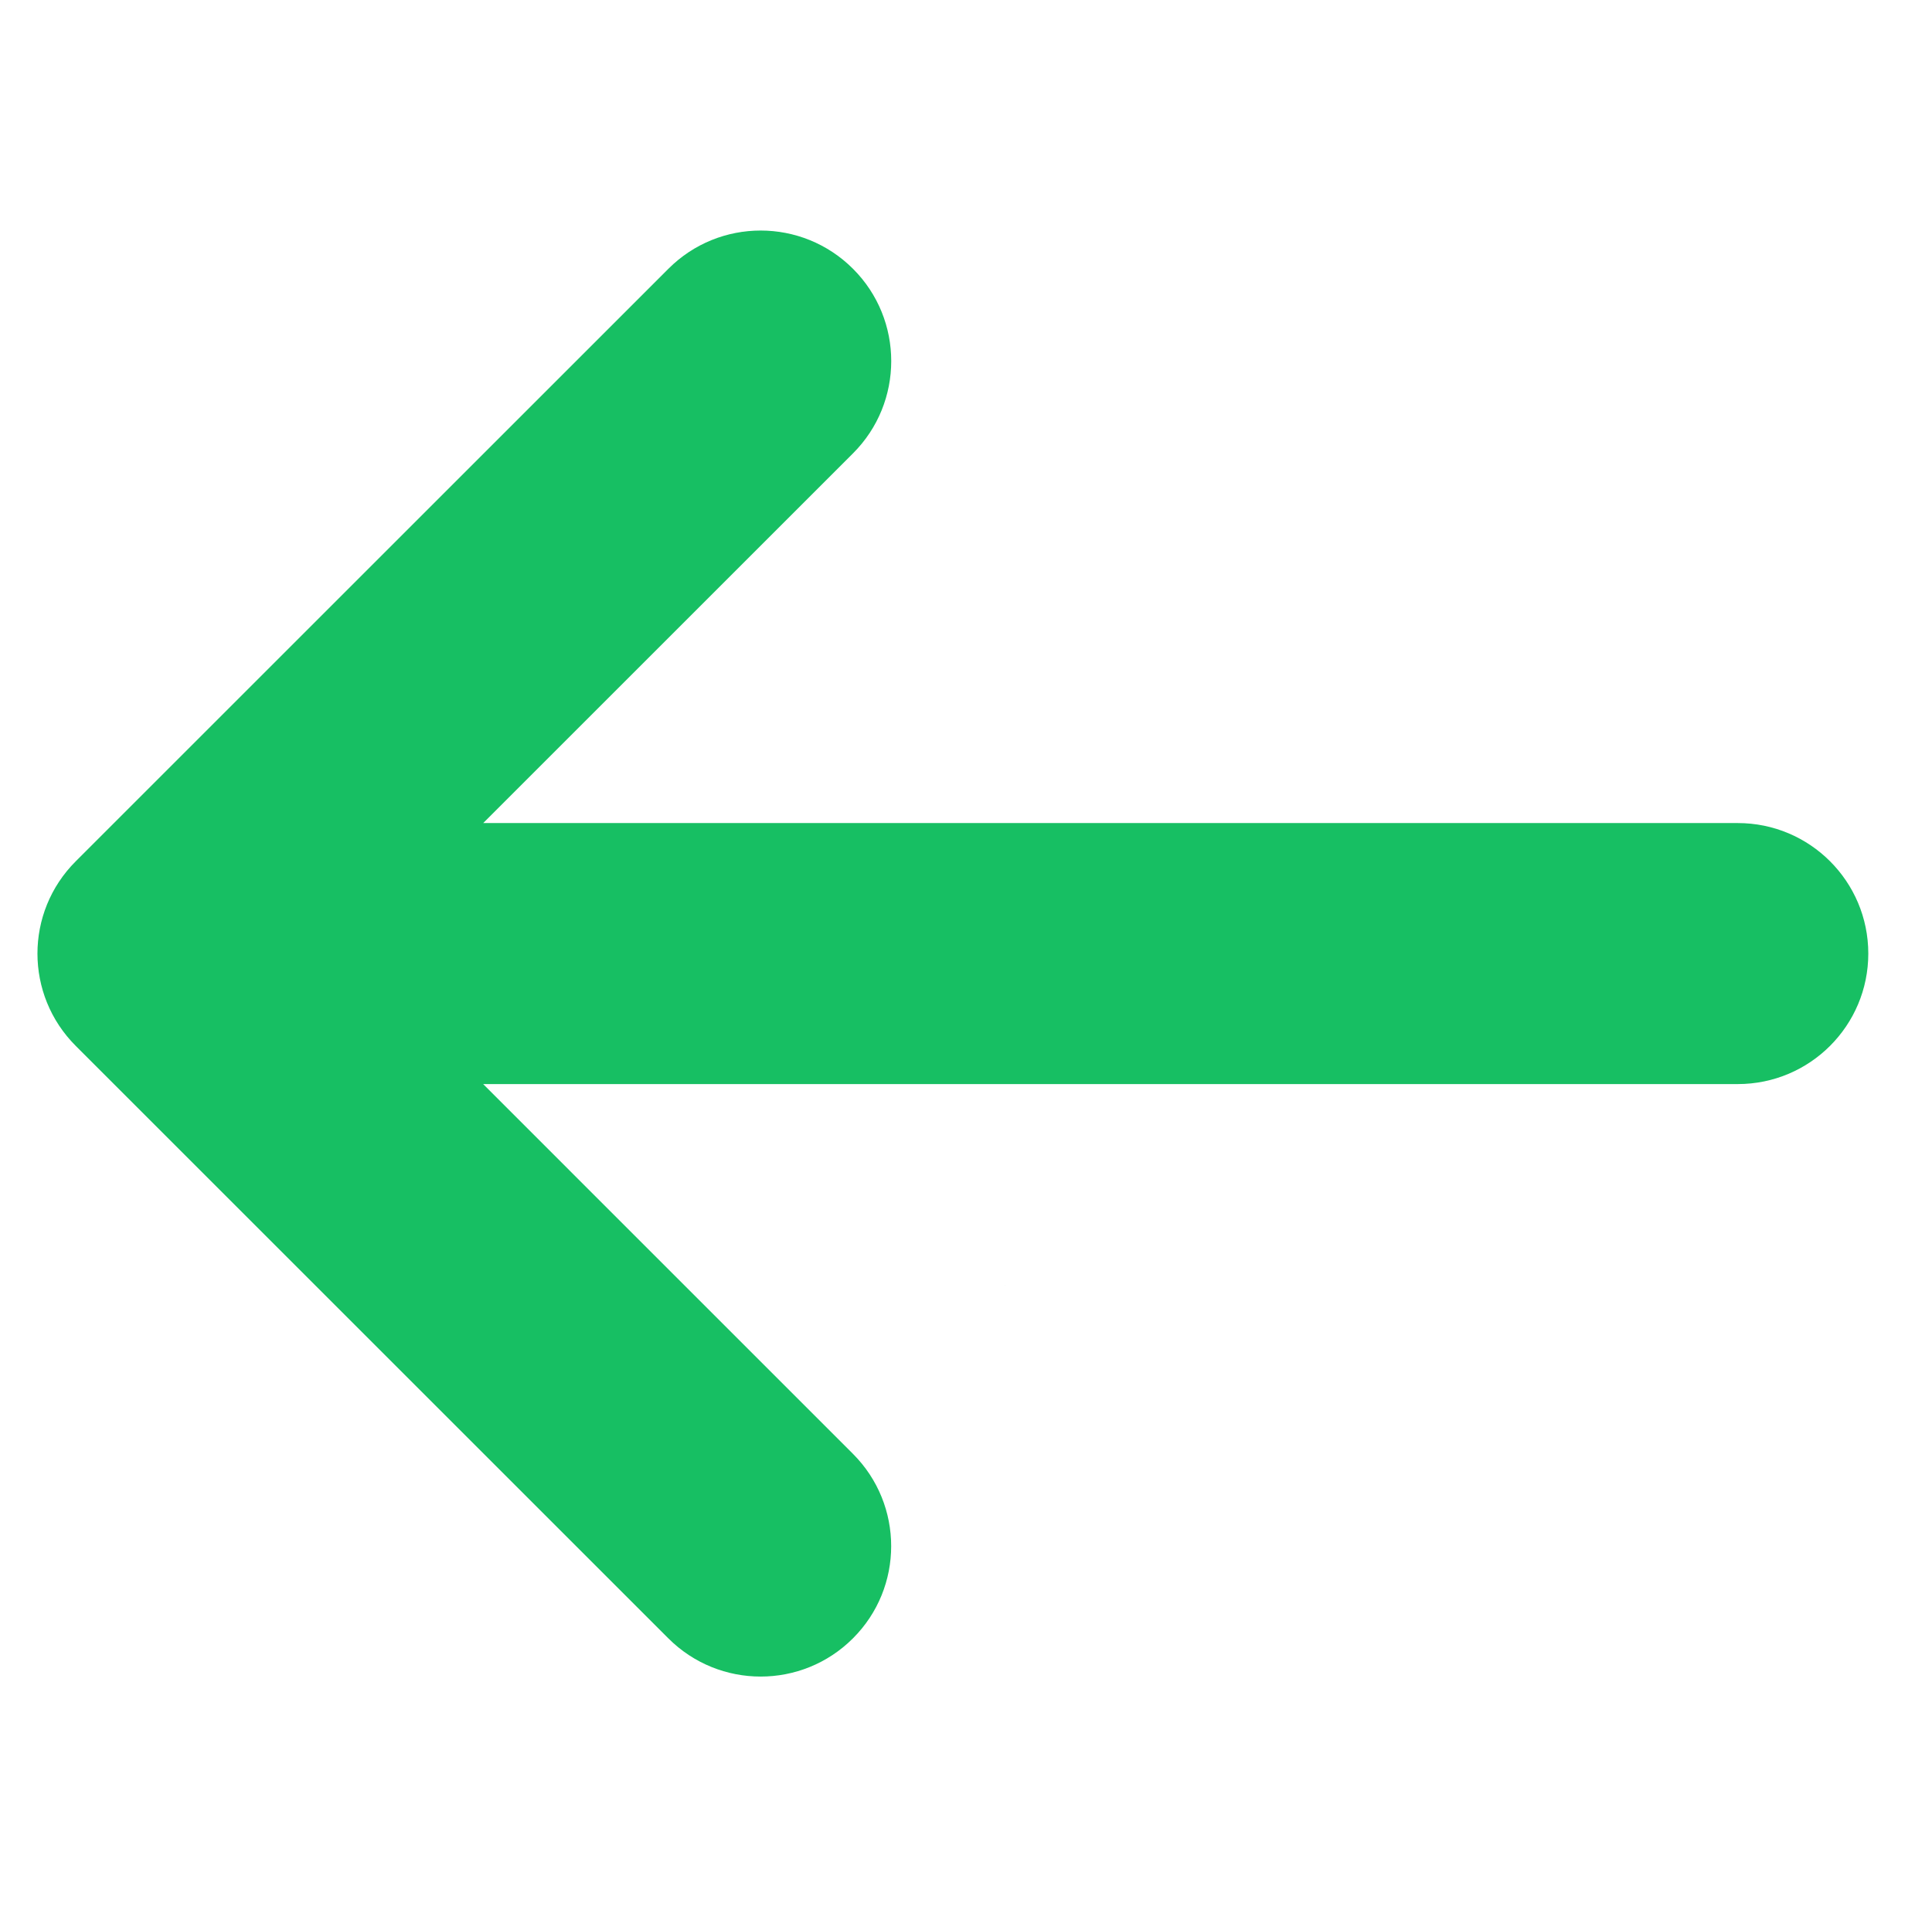
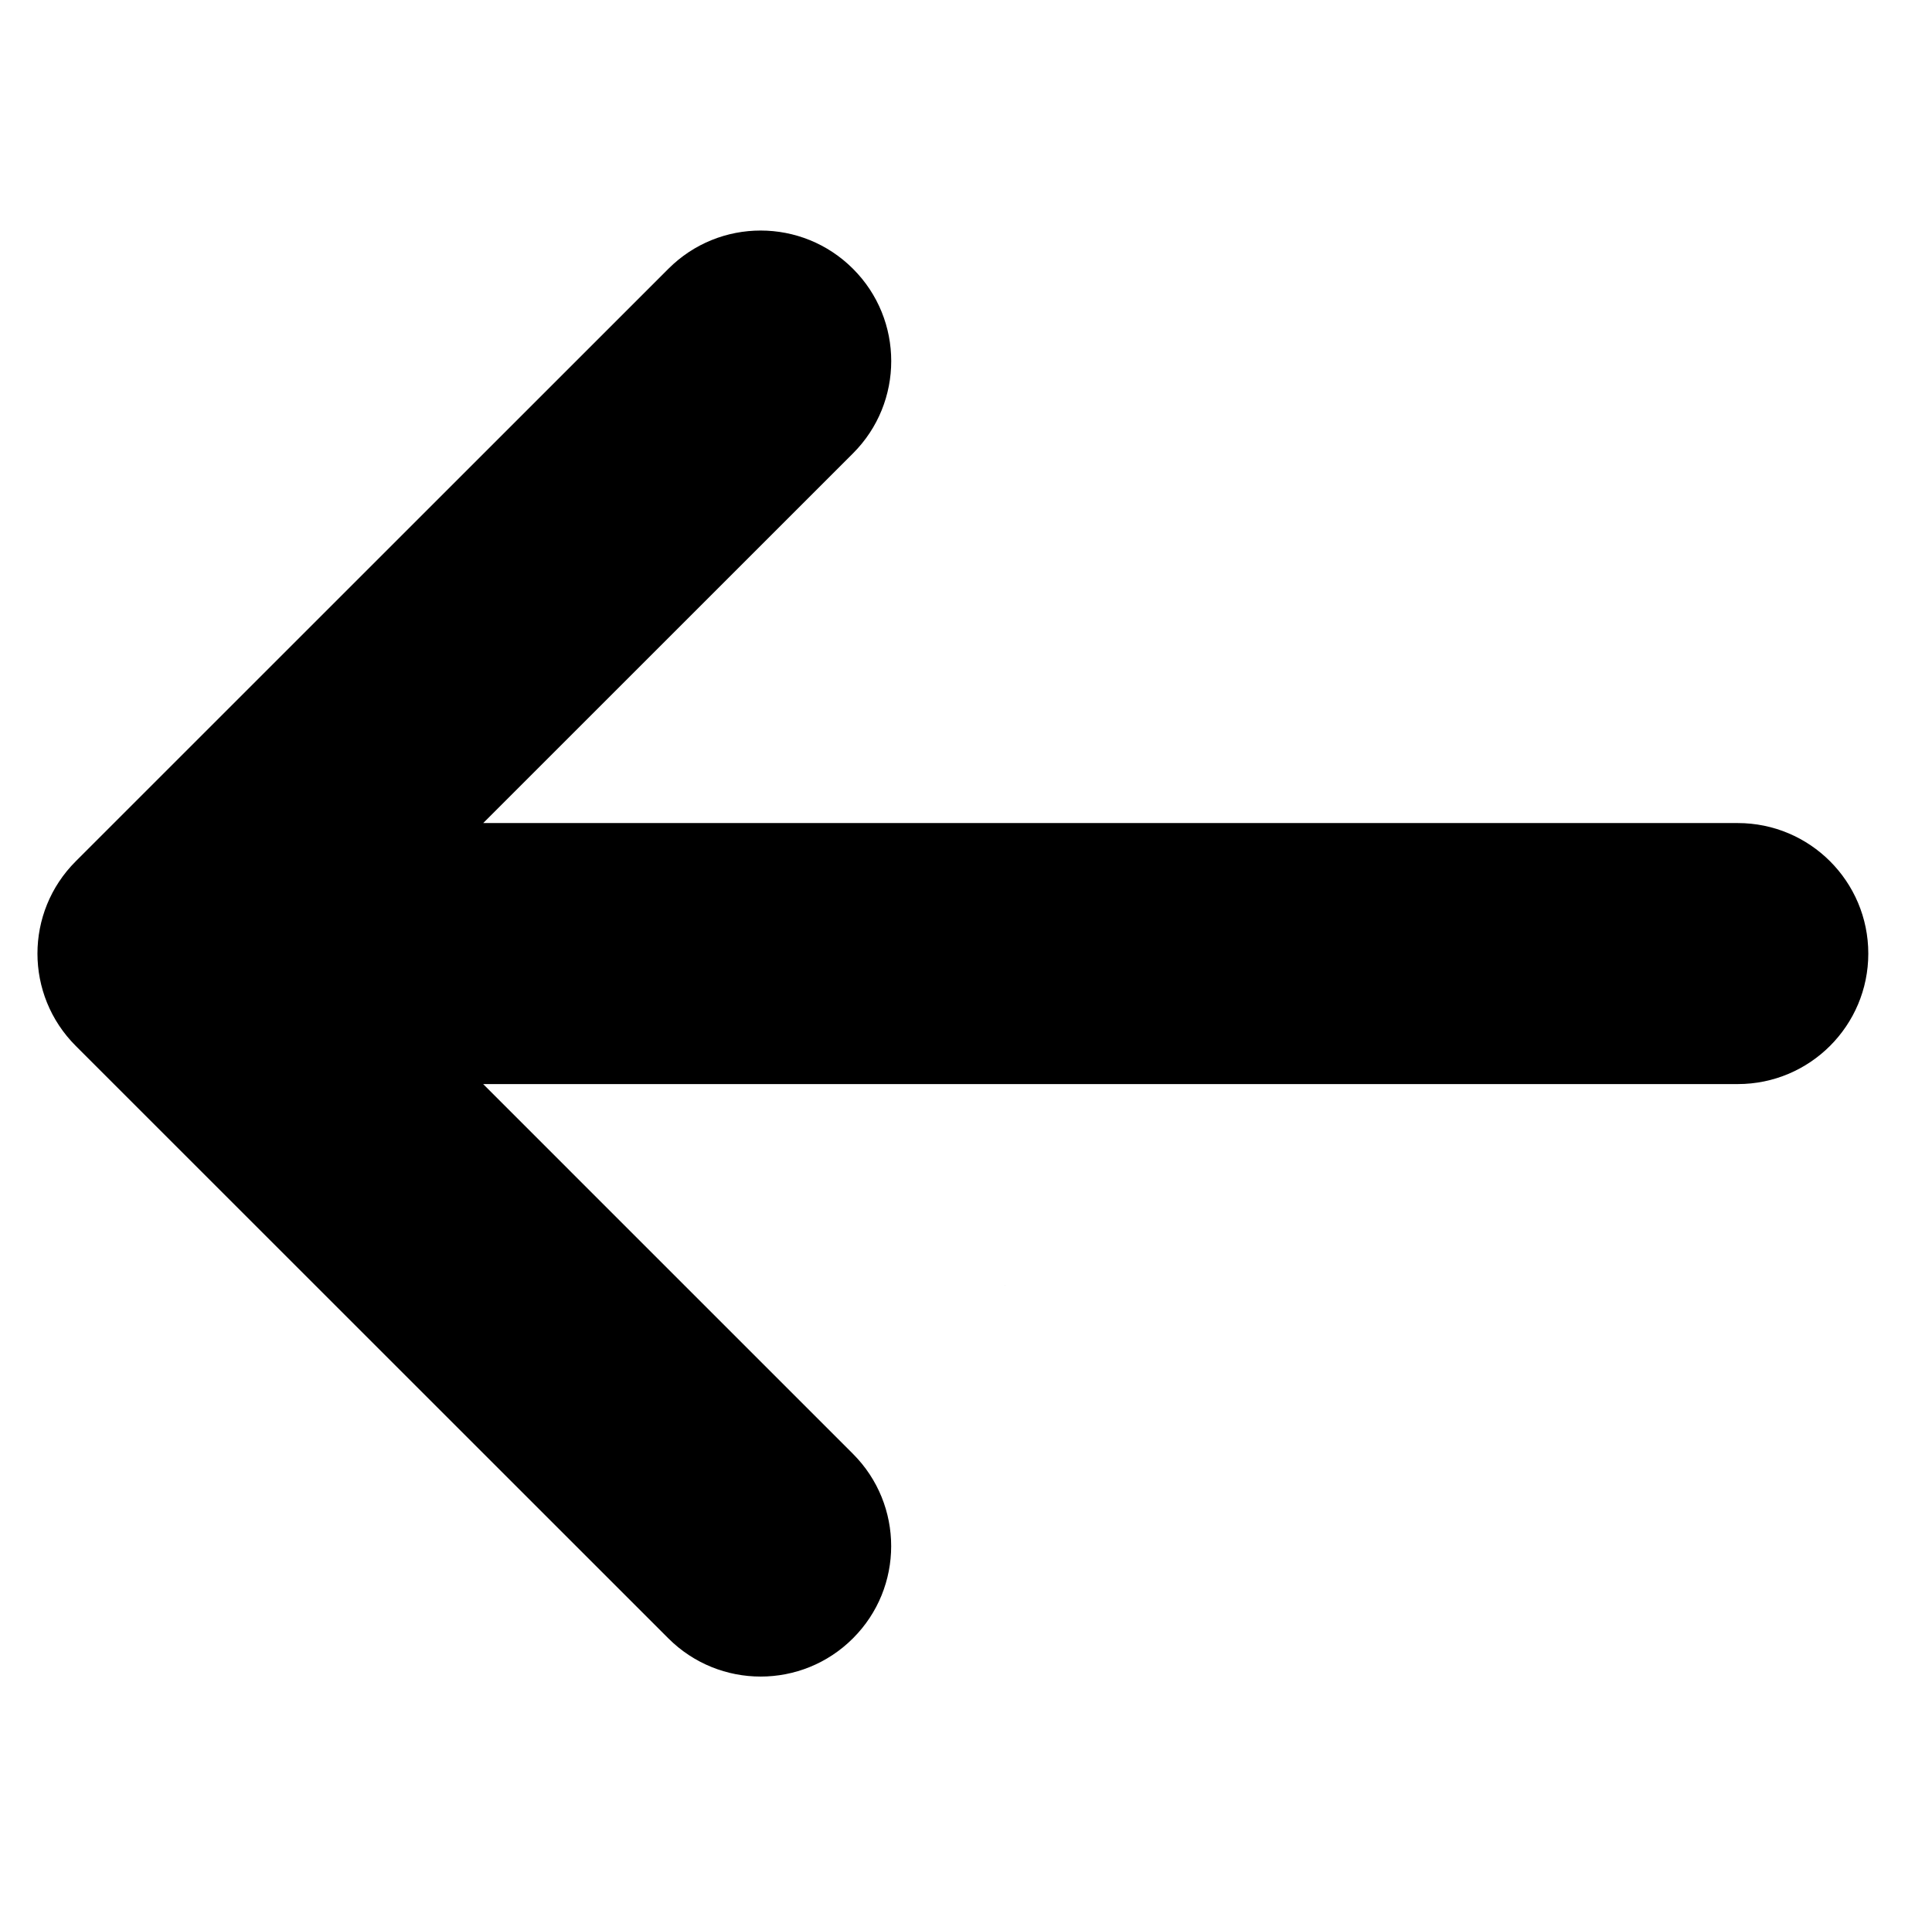
- <svg xmlns="http://www.w3.org/2000/svg" t="1593266223454" class="icon" viewBox="0 0 1025 1024" version="1.1" p-id="5430" width="200.195" height="200">
-   <defs>
-     <style type="text/css" />
-   </defs>
-   <path d="M533.353 682.285c0-0.03 0.06-0.06 0.06-0.09C533.173 682.195 533.143 682.225 533.353 682.285zM40.177 555.008l314.398 314.398c27.046 27.046 70.927 27.046 97.943 0 27.046-26.985 27.046-70.867 0-97.912l-196.186-196.216 665.63 0c38.249 0 69.24-31.021 69.24-69.24 0-38.28-31.021-69.271-69.24-69.271L256.361 436.766l196.186-196.186c27.046-27.016 27.046-70.927 0-97.943C439.025 129.114 421.286 122.338 403.546 122.338c-17.709 0-35.448 6.776-48.941 20.299L40.177 457.065C13.101 484.111 13.101 527.932 40.177 555.008z" p-id="5431" fill="#17bf63" />
+ <svg xmlns="http://www.w3.org/2000/svg" class="icon" viewBox="0 0 1025 1024" version="1.1" width="200.195" height="200">
+   <g>
+     <path d="M533.353 682.285c0-0.03 0.06-0.06 0.06-0.09C533.173 682.195 533.143 682.225 533.353 682.285zM40.177 555.008l314.398 314.398c27.046 27.046 70.927 27.046 97.943 0 27.046-26.985 27.046-70.867 0-97.912l-196.186-196.216 665.63 0c38.249 0 69.24-31.021 69.24-69.24 0-38.28-31.021-69.271-69.24-69.271L256.361 436.766l196.186-196.186c27.046-27.016 27.046-70.927 0-97.943C439.025 129.114 421.286 122.338 403.546 122.338c-17.709 0-35.448 6.776-48.941 20.299L40.177 457.065C13.101 484.111 13.101 527.932 40.177 555.008z" />
+   </g>
</svg>
